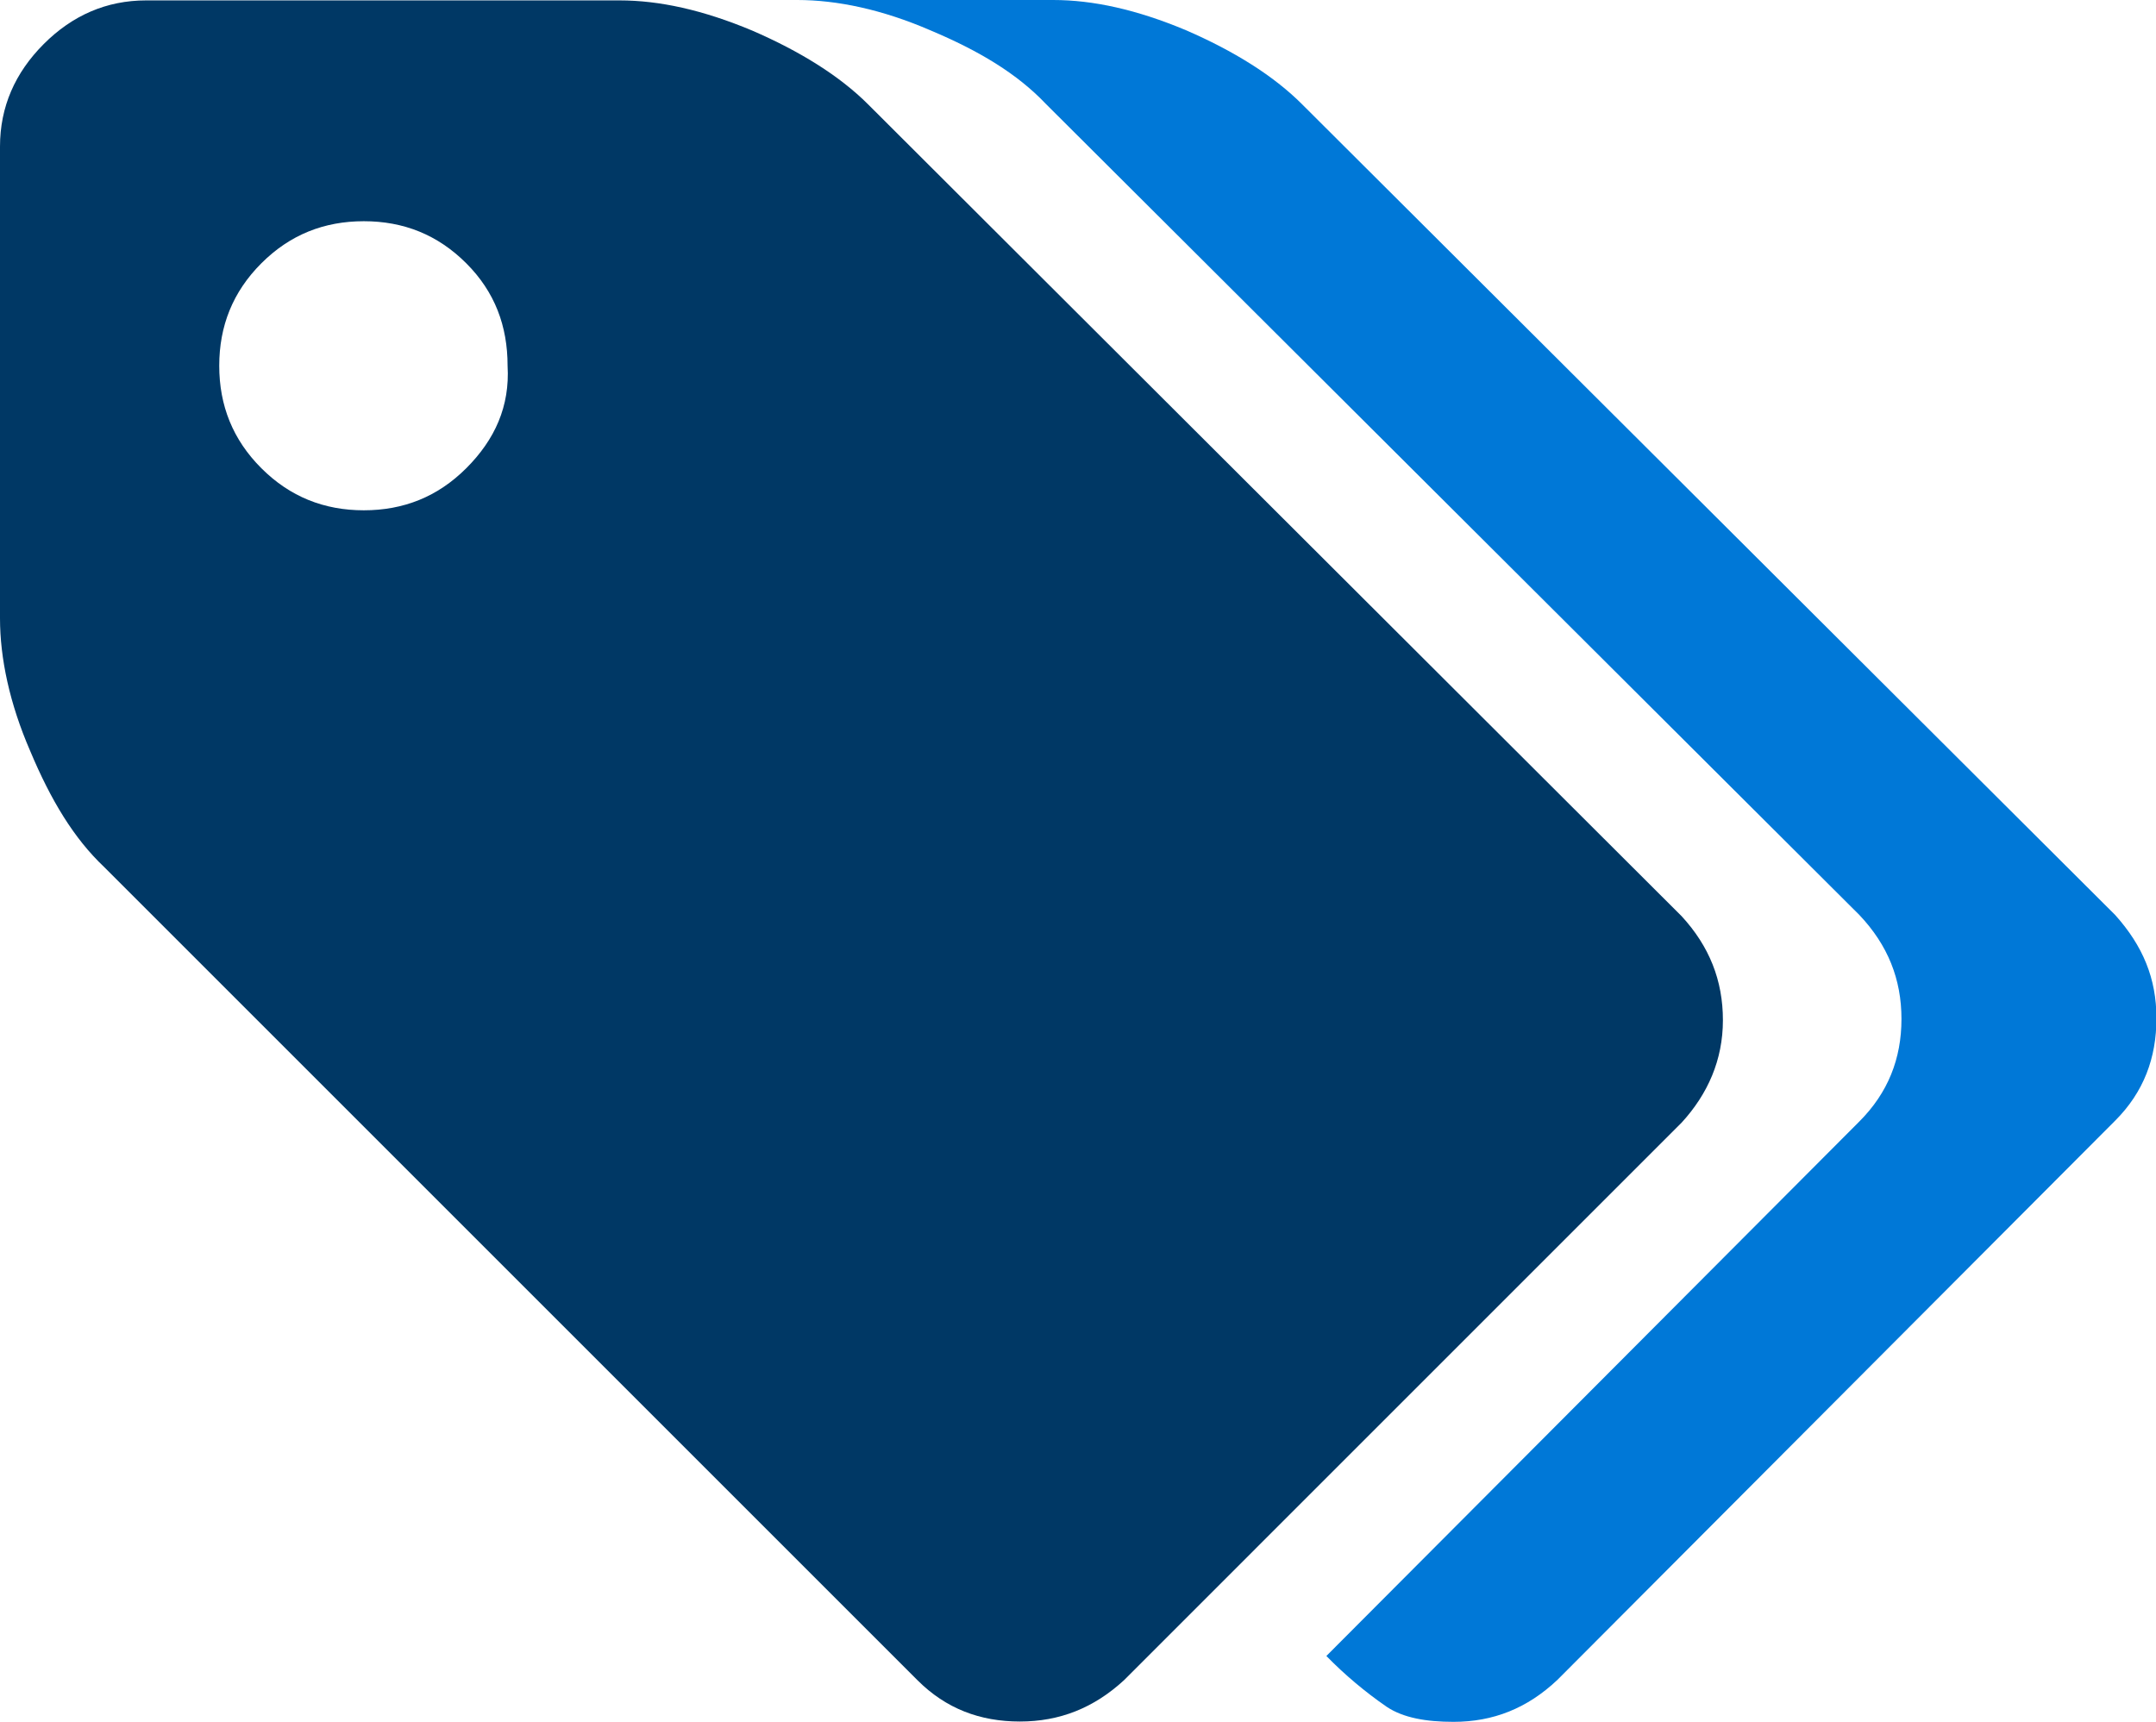
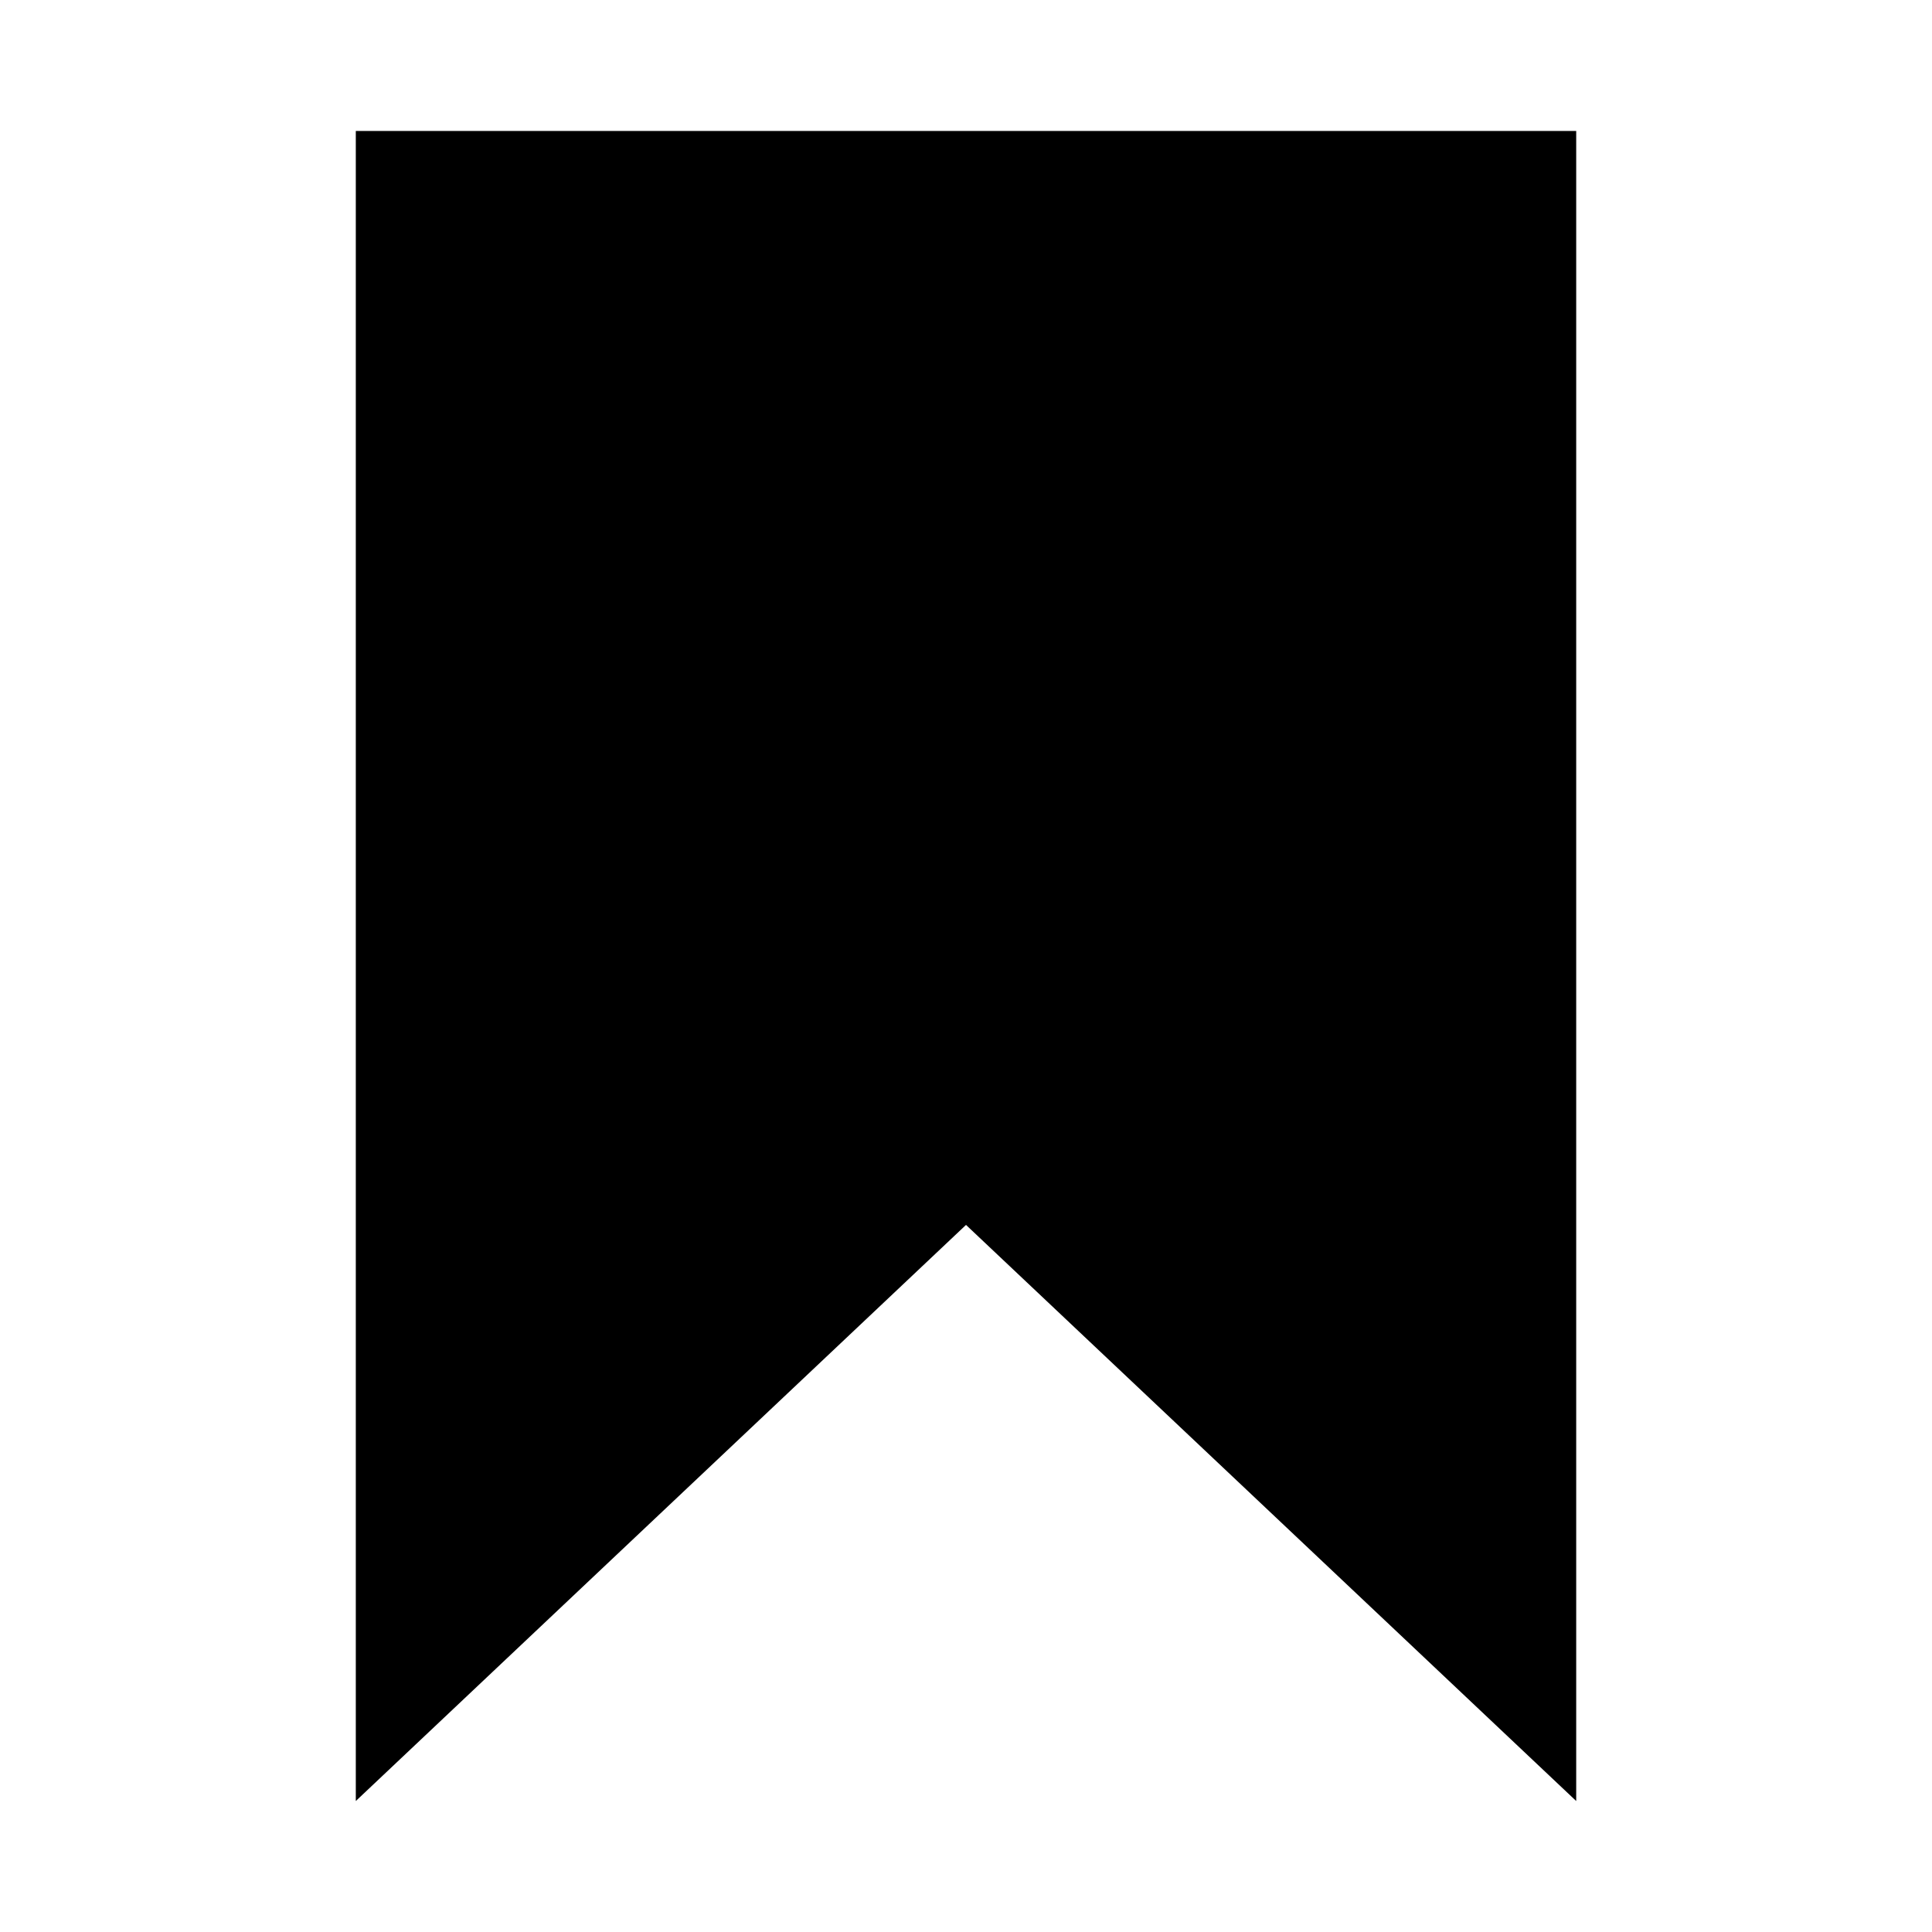
- <svg xmlns="http://www.w3.org/2000/svg" t="1586962739519" class="icon" viewBox="0 0 1282 1024" version="1.1" p-id="6760" width="250.391" height="200">
+ <svg xmlns="http://www.w3.org/2000/svg" t="1586964850136" class="icon" viewBox="0 0 1024 1024" version="1.1" p-id="2145" width="200" height="200">
  <defs>
    <style type="text/css" />
  </defs>
-   <path d="M1024.476 606.703c0-23.611-8.024-43.917-24.563-61.87L516.25 62.123c-17.001-17.016-40.612-31.65-68.956-43.931-29.283-12.282-55.26-17.954-78.901-17.954H86.91c-23.611 0-43.917 8.932-60.932 25.978S0 63.538 0 87.148V367.708c0 23.626 5.672 50.616 17.954 78.901 12.282 29.283 25.978 51.956 43.931 68.956L545.548 999.213c17.001 17.001 37.307 24.563 60.917 24.563s43.931-8.039 61.885-24.563l331.563-331.577c15.587-17.001 24.563-37.307 24.563-60.932z m-747.222-328.258c-17.001 17.001-37.307 25.025-60.917 25.025s-43.931-8.024-60.932-25.025-25.04-37.322-25.04-60.932 8.039-43.931 25.04-60.932 37.307-25.025 60.932-25.025 43.917 8.024 60.917 25.025 24.563 37.322 24.563 60.932c1.414 24.087-7.548 43.931-24.563 60.932z" fill="#003865" p-id="6761" />
-   <path d="M1257.71 544.119L774.122 61.885c-17.016-17.001-40.627-31.65-68.971-43.931C675.868 5.672 649.891 0 626.25 0H474.12c23.611 0 50.541 5.672 78.901 17.954 29.283 12.282 51.956 25.978 68.956 43.931L1105.61 544.119c17.001 17.954 25.04 38.26 25.04 61.885s-8.039 43.917-25.04 60.932L788.682 984.803a244.146 244.146 0 0 0 35.892 30.235c9.93 6.61 23.626 8.932 39.689 8.932 23.611 0 43.917-8.024 61.87-25.025l331.577-332.486c17.001-17.001 24.549-37.322 24.549-60.932s-8.024-42.979-24.549-61.409z" fill="#0078D7" p-id="6762" />
+   <path d="M188.582 69.424l0 885.152 323.42-305.347 323.418 305.347L835.42 69.424 188.582 69.424zM188.582 69.424" p-id="2146" />
</svg>
